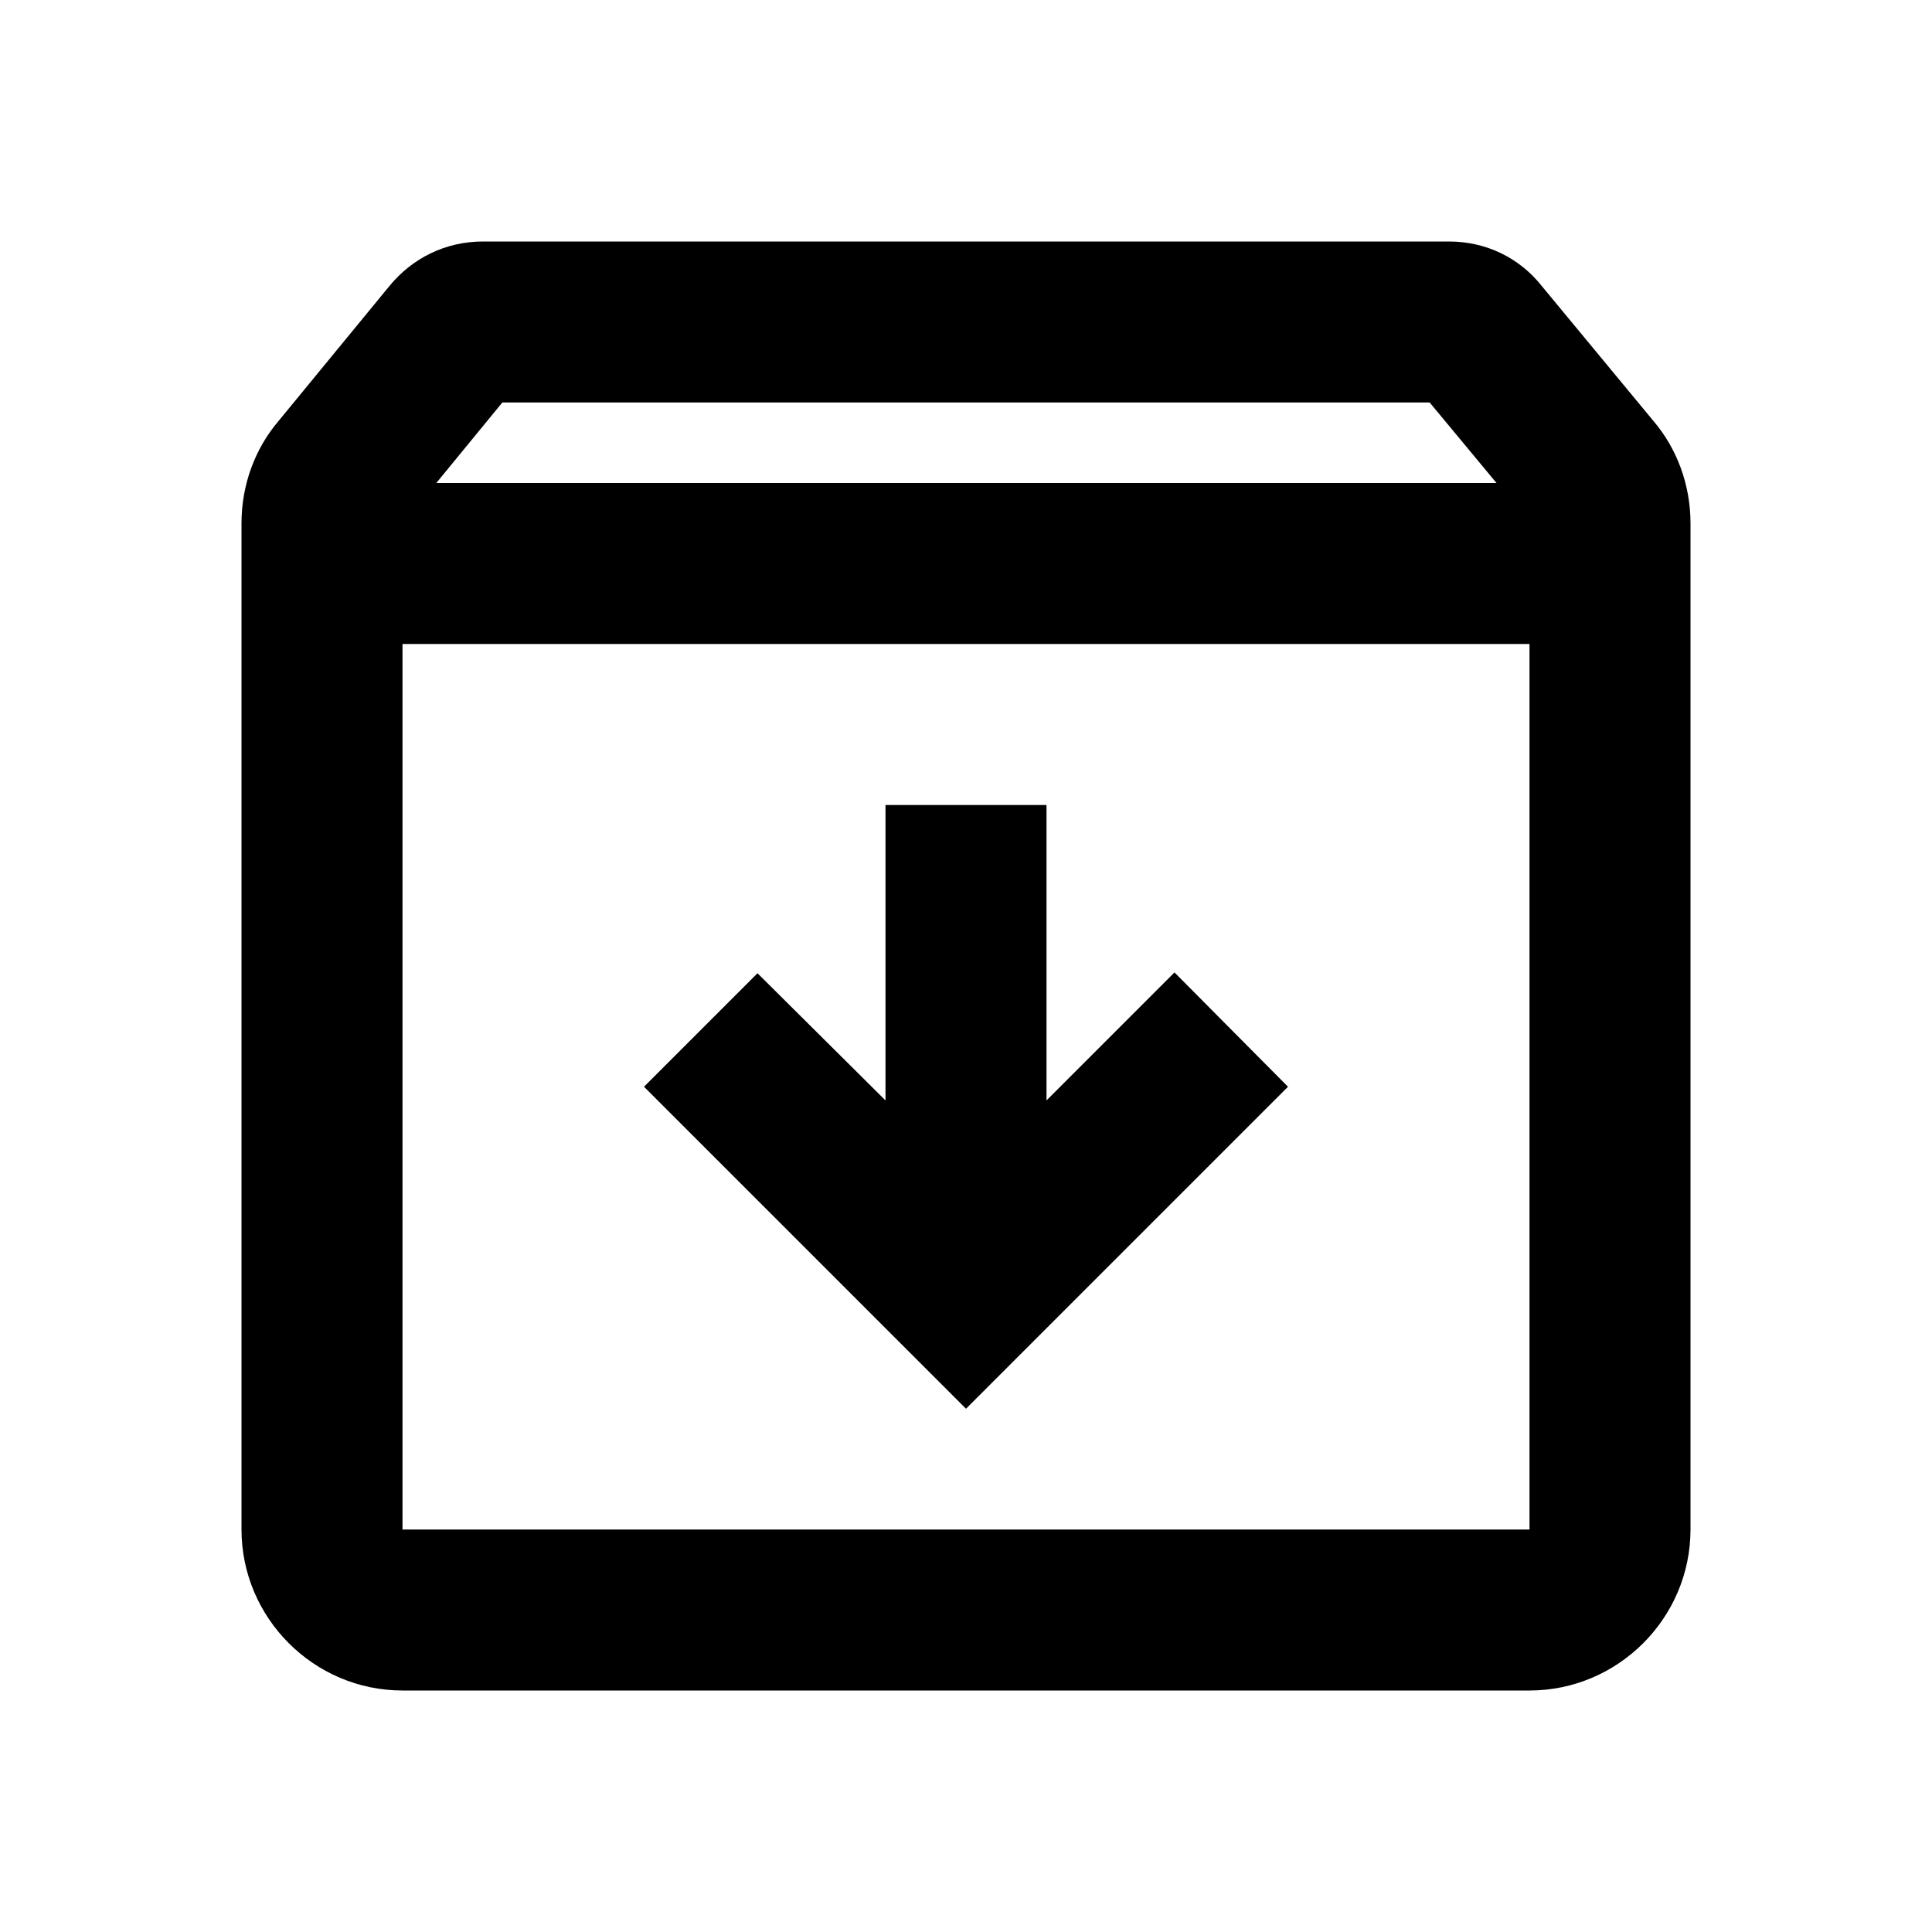
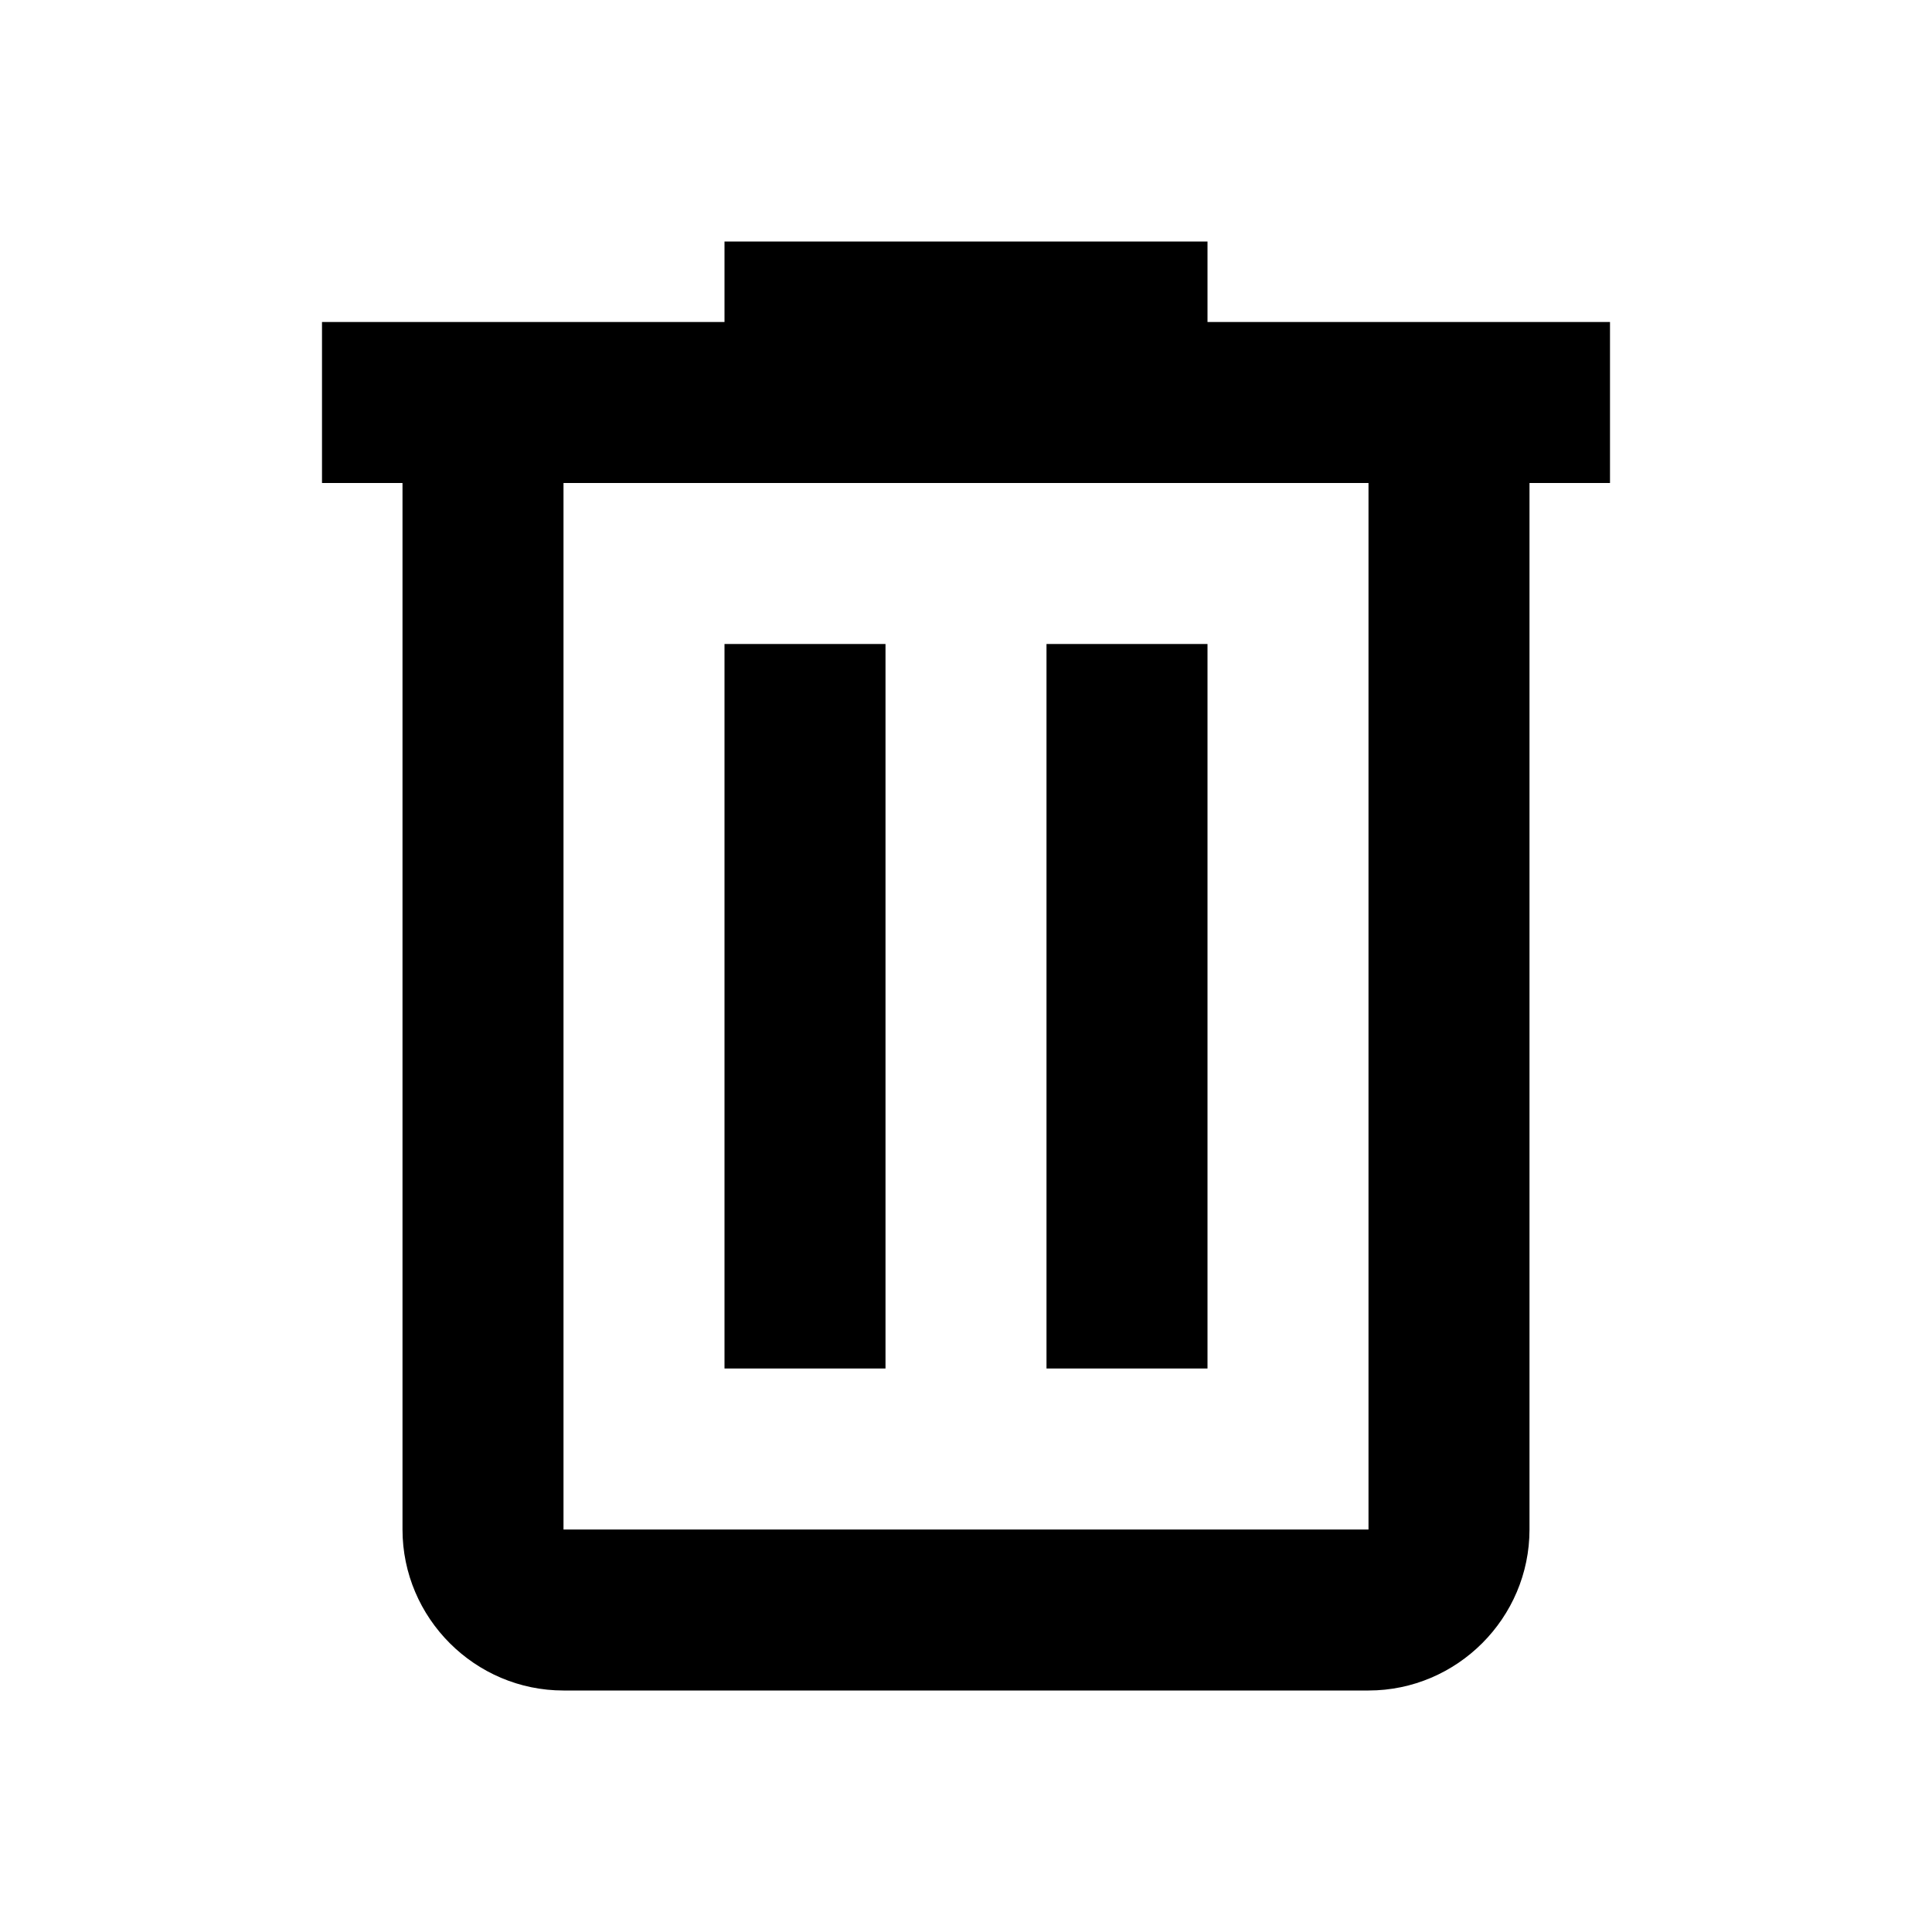
<svg xmlns="http://www.w3.org/2000/svg" width="24" height="24" viewBox="0 0 24 24">
-   <path d="M20.54 5.23l-1.39-1.68C18.88 3.21 18.47 3 18 3H6c-.47 0-.88.21-1.16.55L3.46 5.23C3.17 5.57 3 6.02 3 6.5V19c0 1.1.9 2 2 2h14c1.1 0 2-.9 2-2V6.5c0-.48-.17-.93-.46-1.27zM6.24 5h11.52l.83 1H5.42l.82-1zM5 19V8h14v11H5zm11-5.5l-4 4-4-4 1.41-1.41L11 13.67V10h2v3.67l1.59-1.59L16 13.5z" />
+   <path d="M15 4V3H9v1H4v2h1v13c0 1.1.9 2 2 2h10c1.1 0 2-.9 2-2V6h1V4h-5zm2 15H7V6h10v13z" />
+   <path d="M9 8h2v9H9zm4 0h2v9h-2z" />
</svg>
